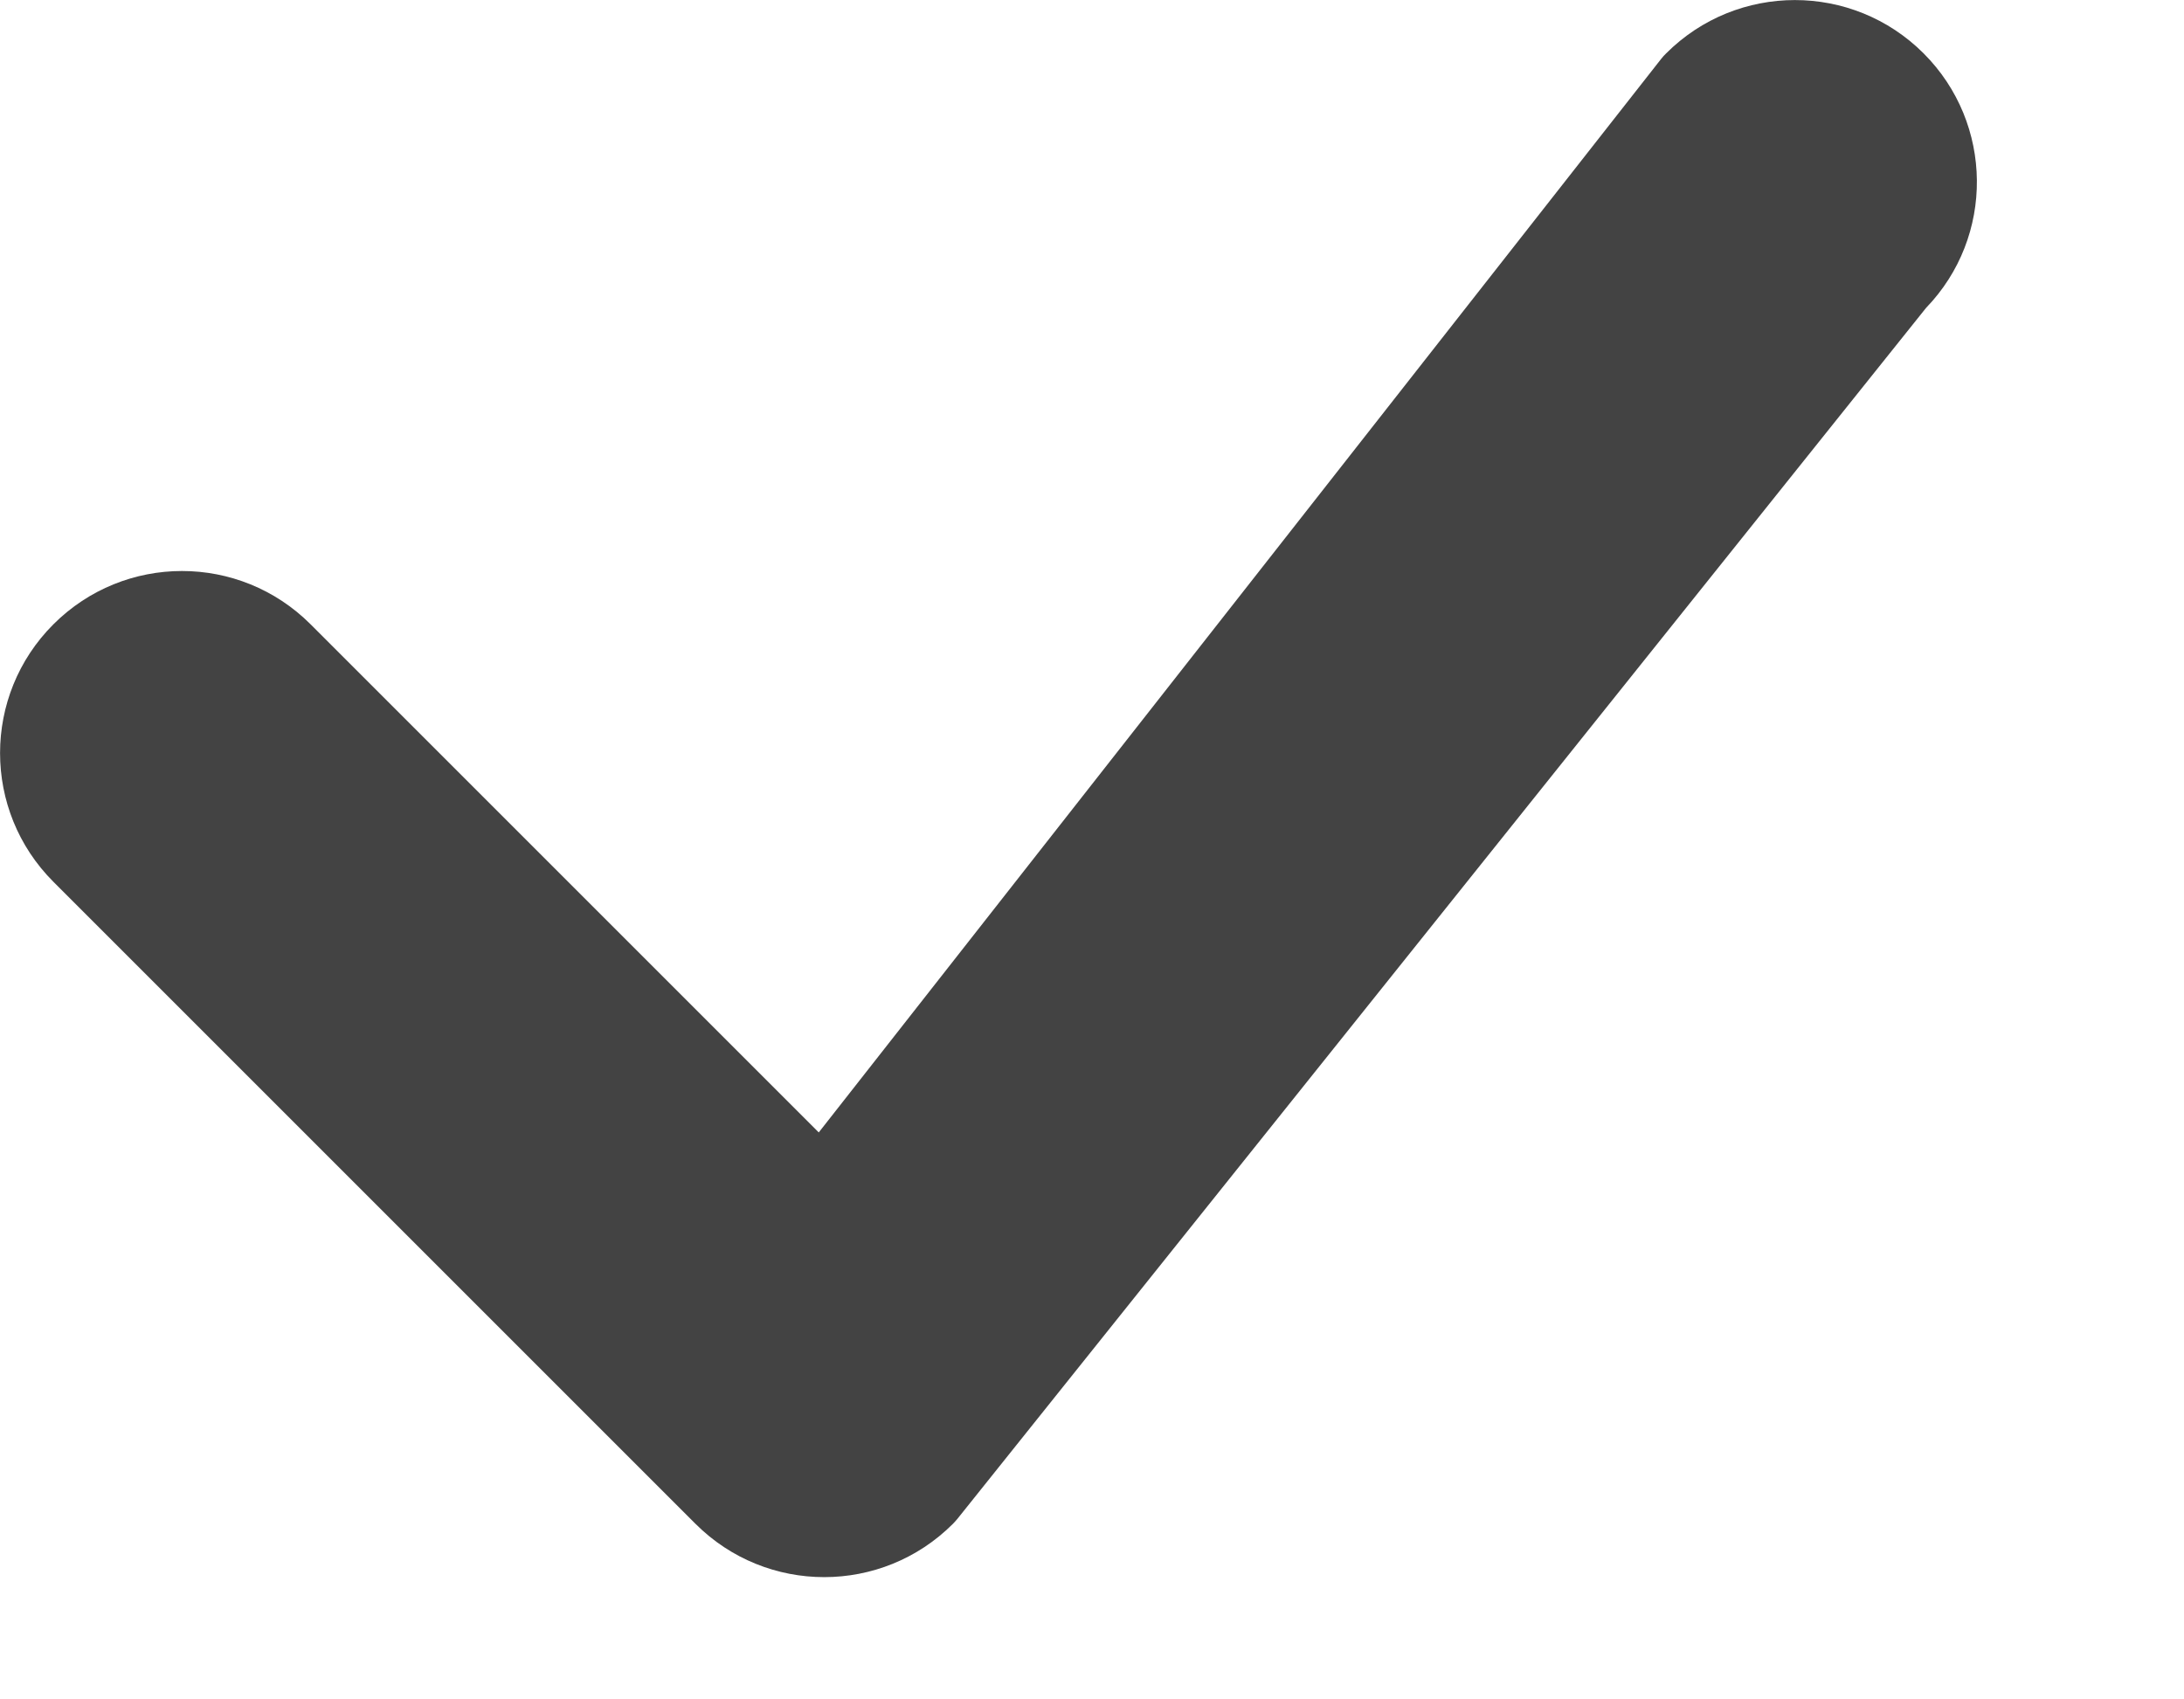
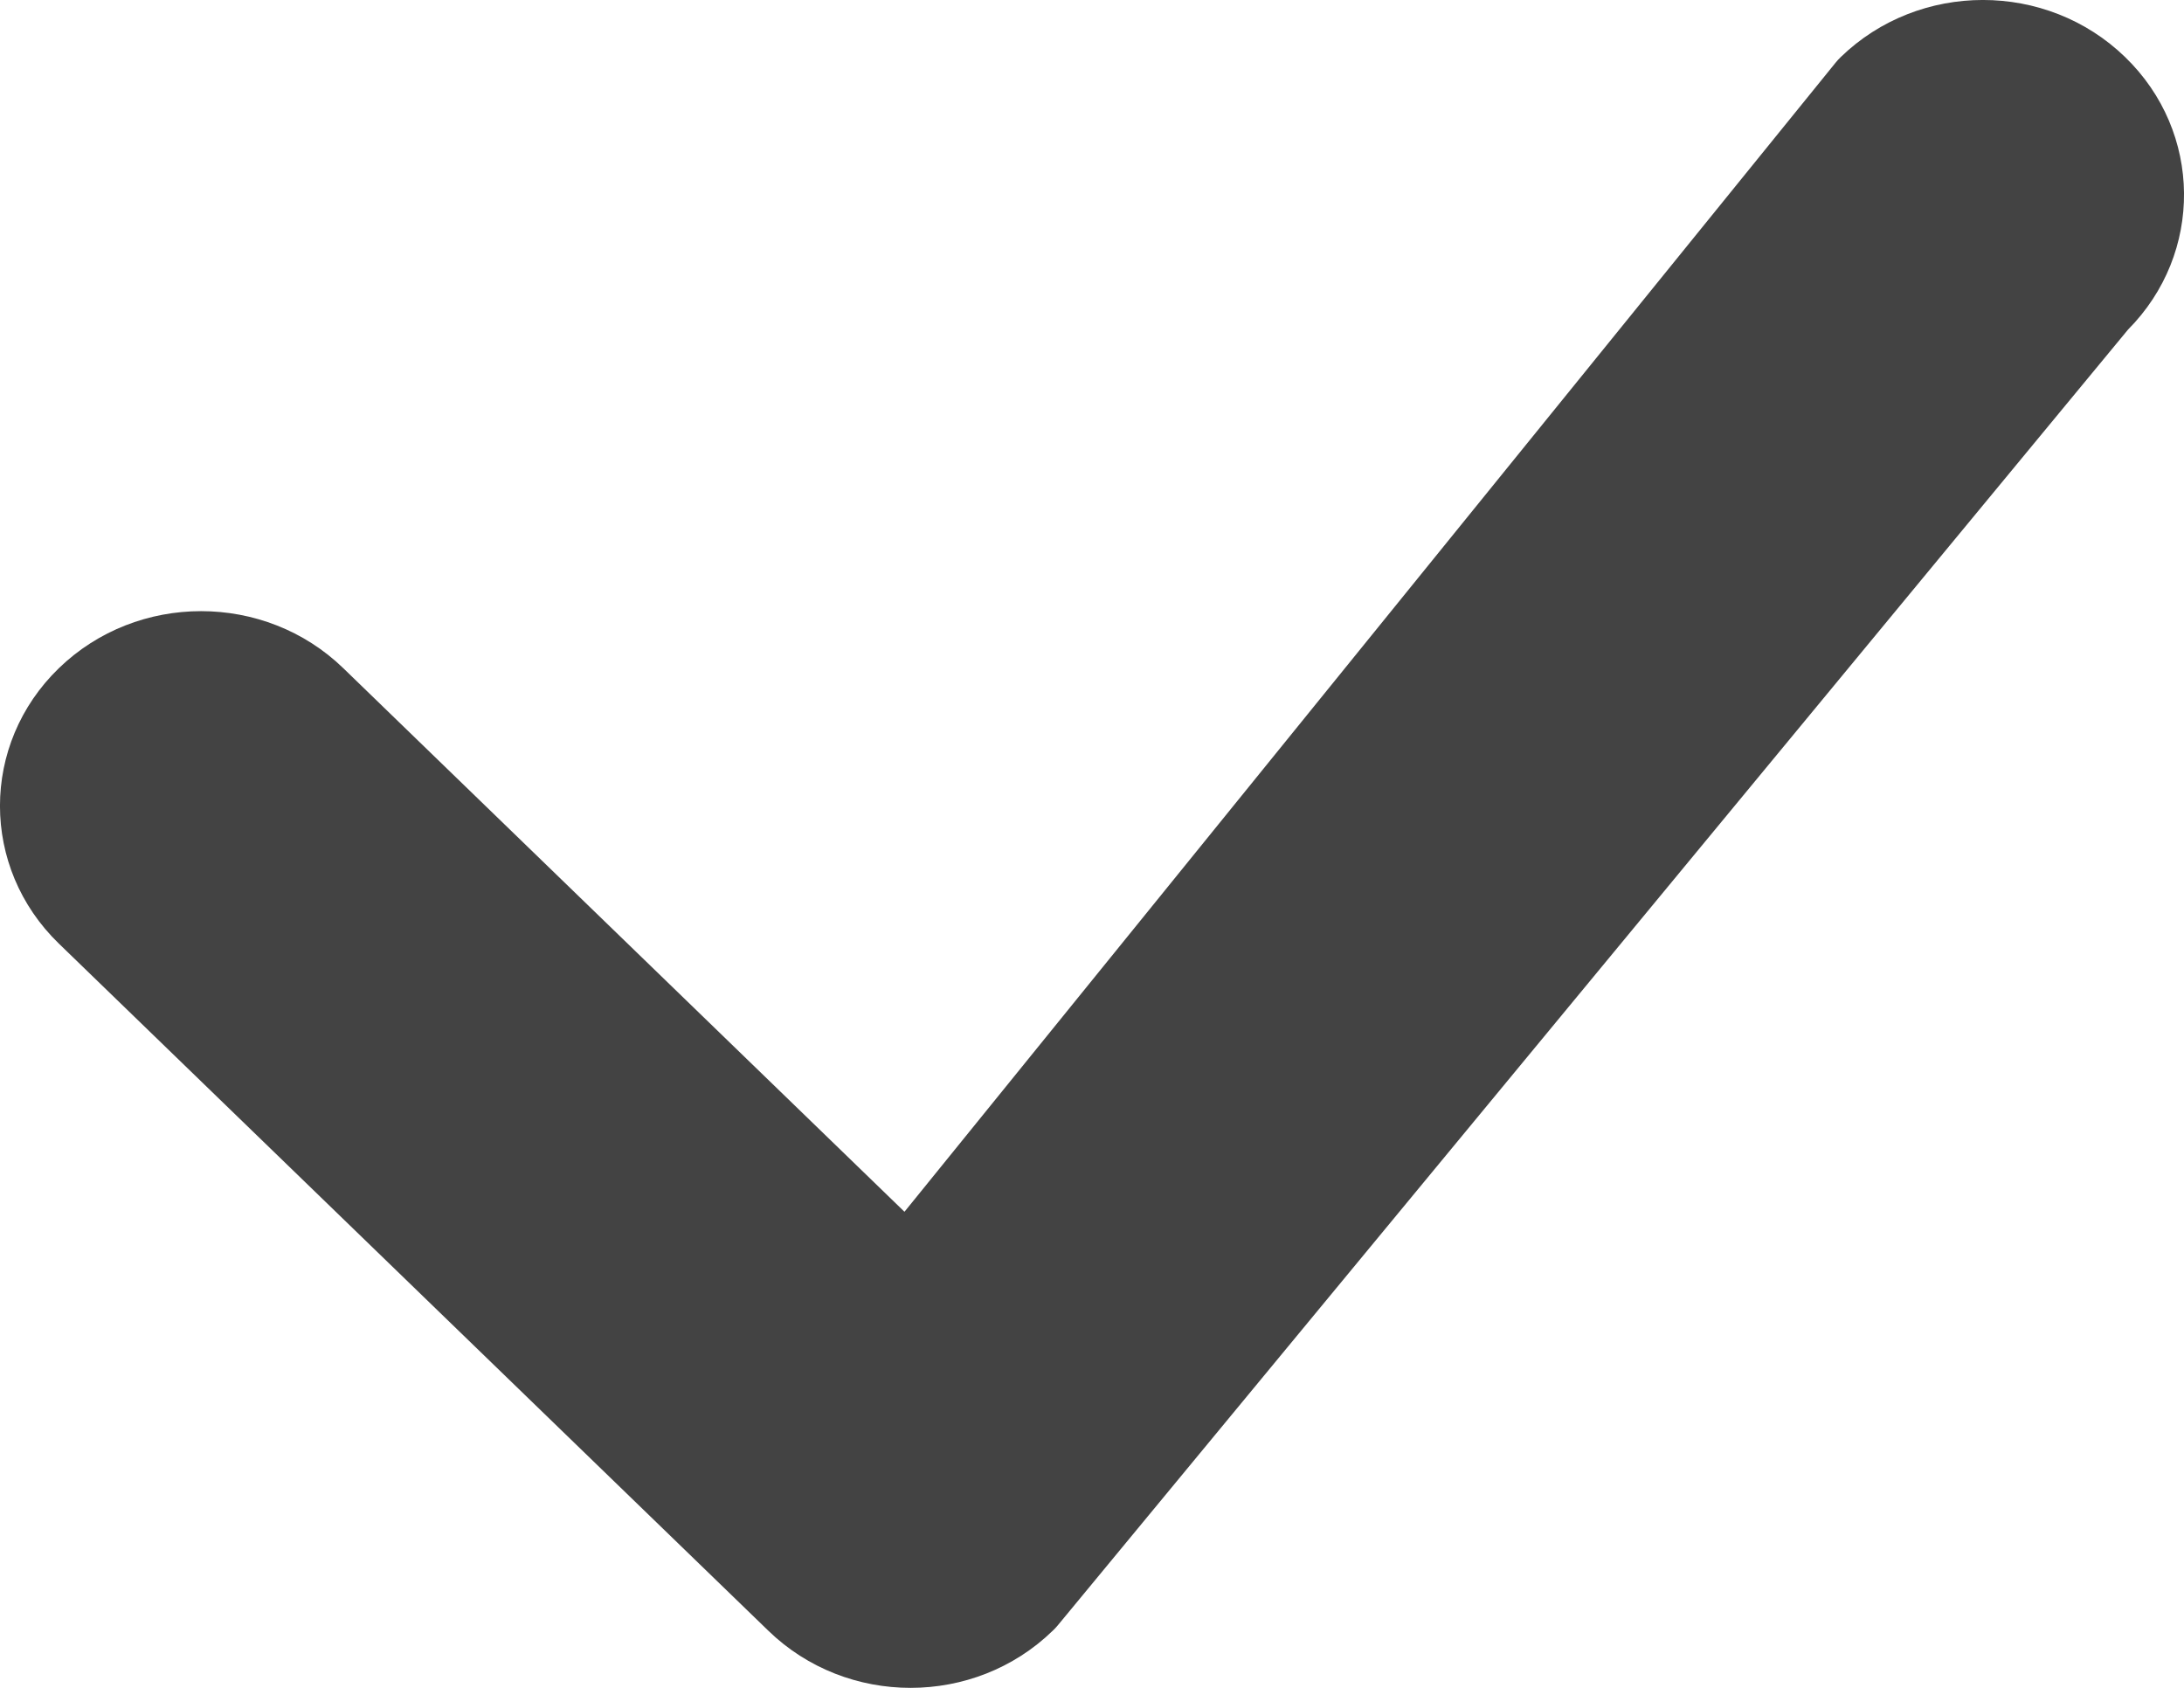
- <svg xmlns="http://www.w3.org/2000/svg" width="9" height="7" viewBox="0 0 9 7" fill="none">
-   <path d="M6.866 0.22C7.159 -0.073 7.634 -0.073 7.927 0.22C8.216 0.509 8.22 0.976 7.937 1.269L3.945 6.26C3.939 6.267 3.933 6.274 3.927 6.28C3.634 6.573 3.159 6.573 2.866 6.28L0.22 3.634C-0.073 3.341 -0.073 2.866 0.22 2.573C0.513 2.28 0.987 2.28 1.28 2.573L3.374 4.667L6.846 0.242C6.852 0.234 6.859 0.227 6.866 0.22Z" fill="#434343" />
+ <svg xmlns="http://www.w3.org/2000/svg" width="22" height="17" viewBox="0 0 22 17" fill="none">
+   <path d="M18.542 0.575C19.333 -0.192 20.616 -0.192 21.407 0.575C22.188 1.331 22.198 2.552 21.436 3.32L10.654 16.372C10.639 16.39 10.622 16.408 10.604 16.425C9.814 17.192 8.531 17.192 7.74 16.425L0.593 9.504C-0.198 8.738 -0.198 7.496 0.593 6.73C1.384 5.964 2.667 5.964 3.458 6.73L9.111 12.205L18.489 0.633C18.505 0.613 18.523 0.593 18.542 0.575Z" fill="#434343" />
</svg>
